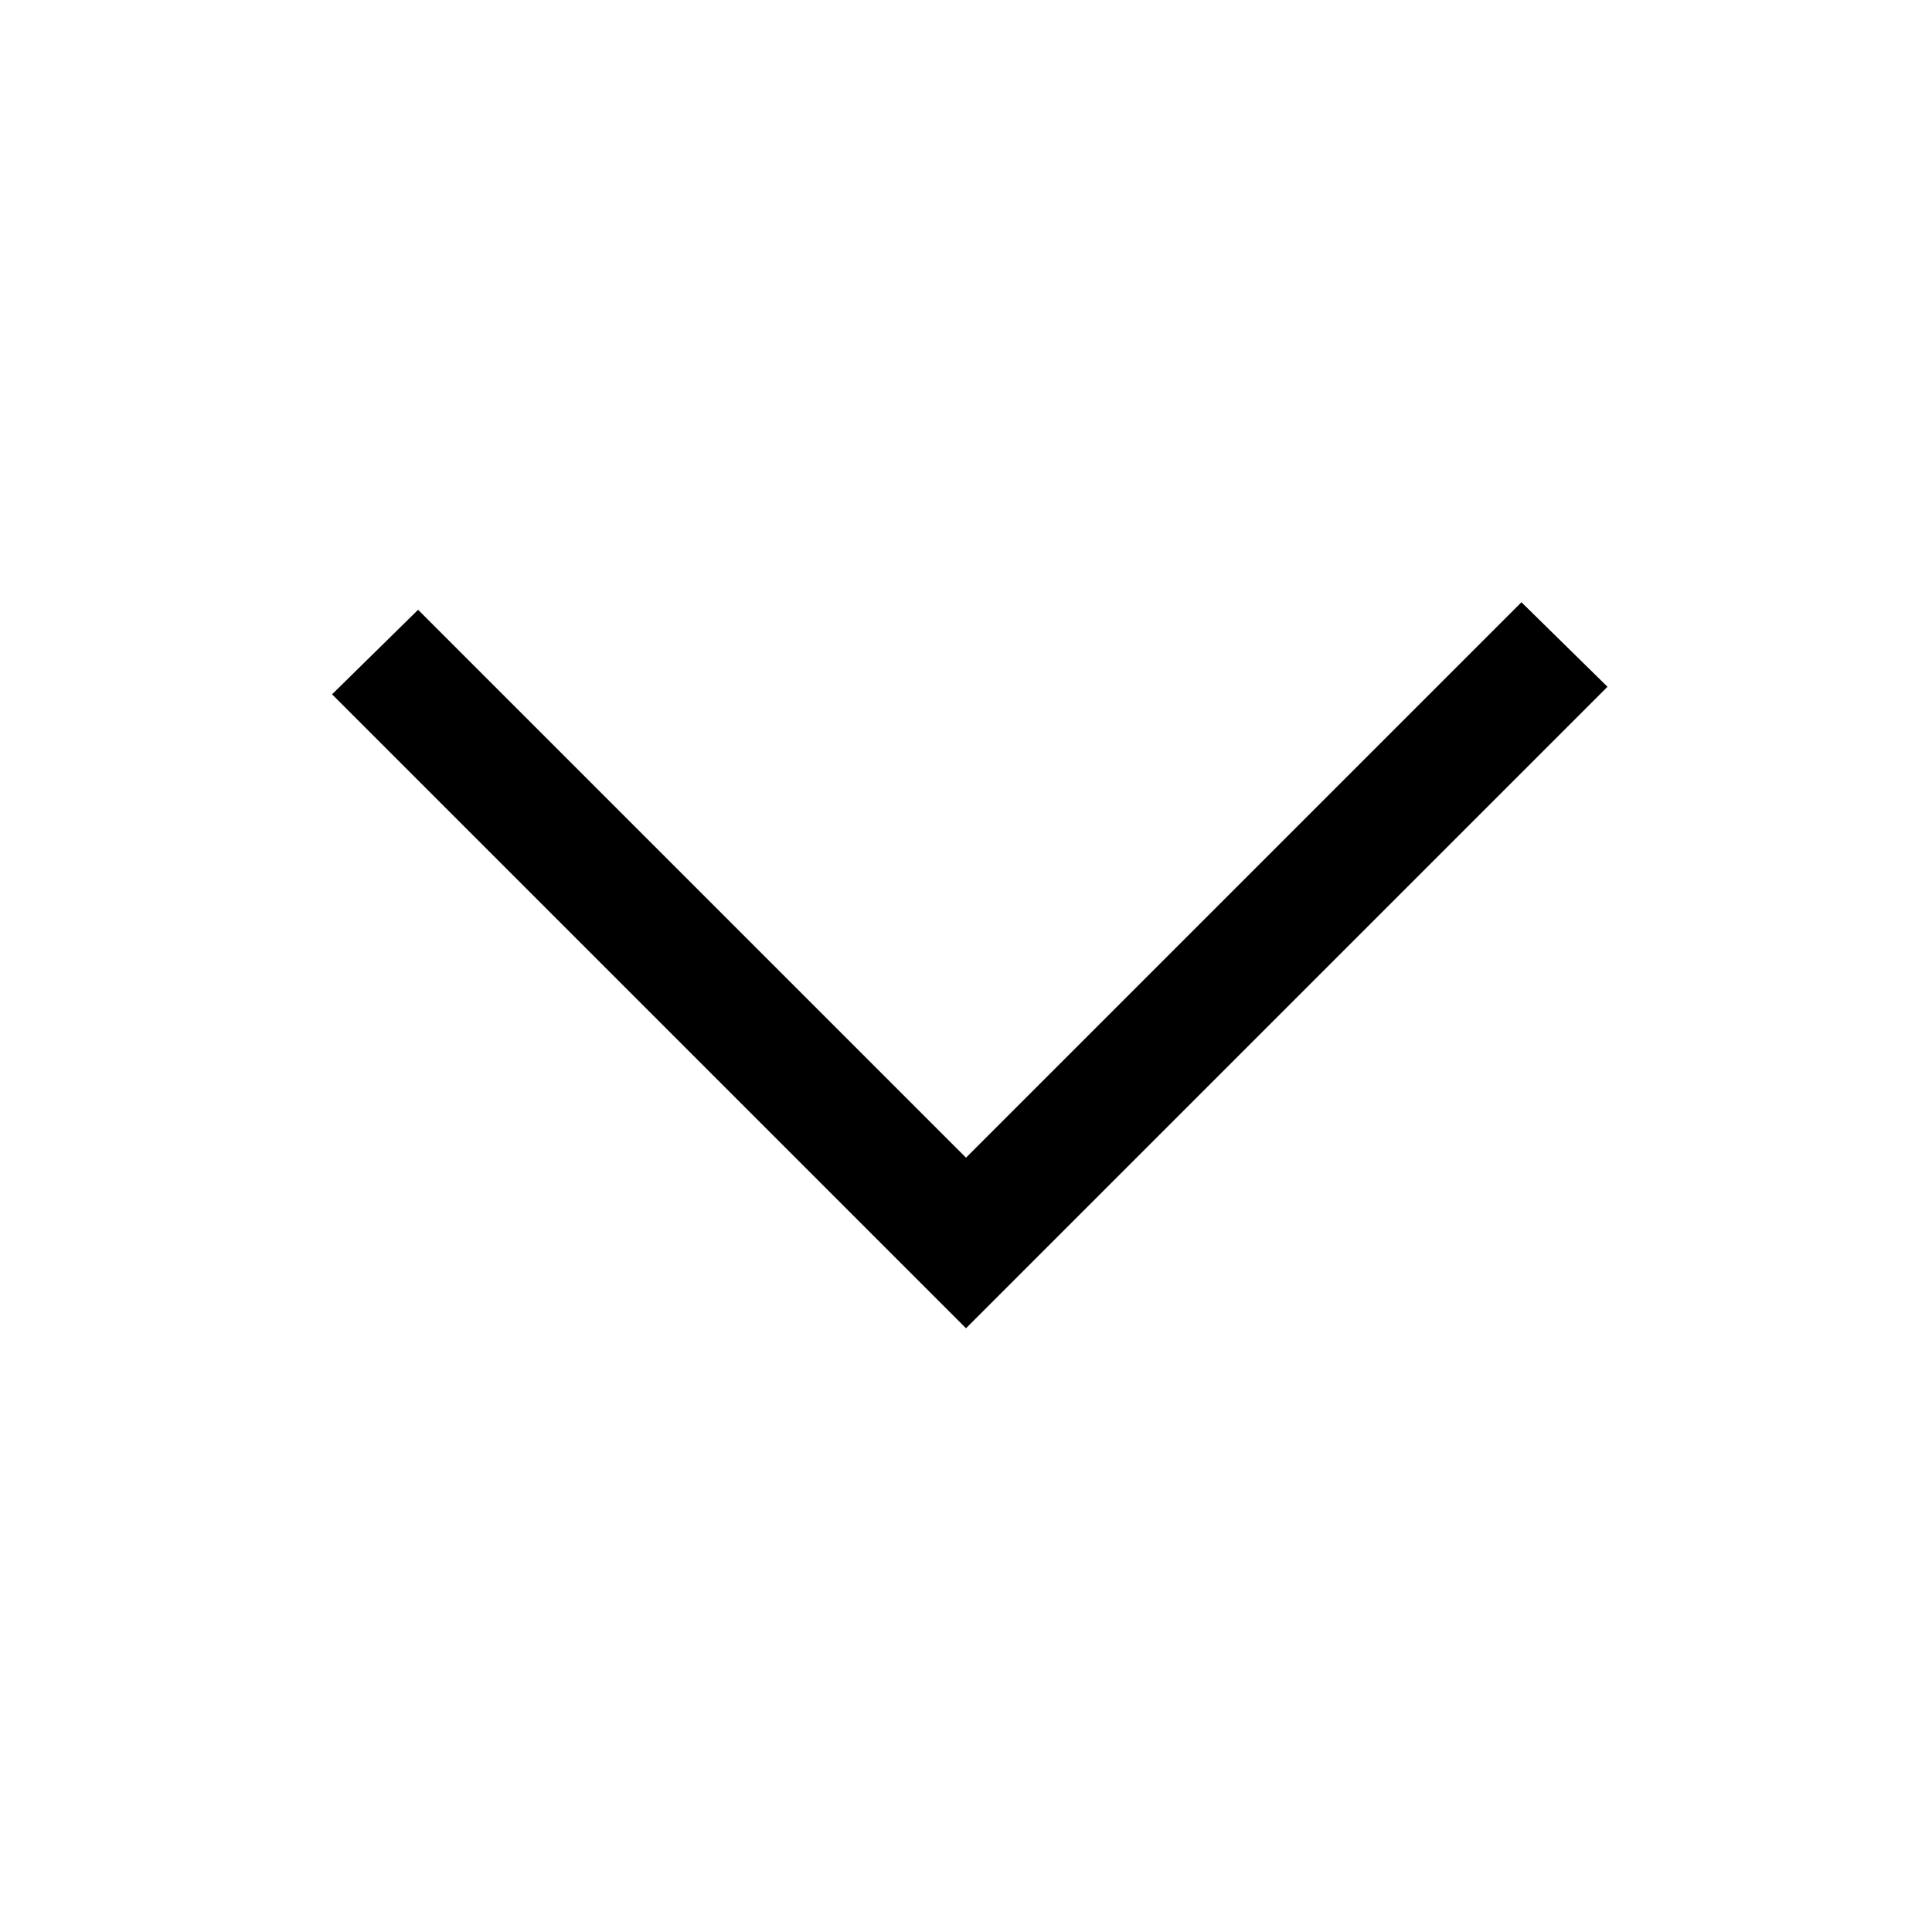
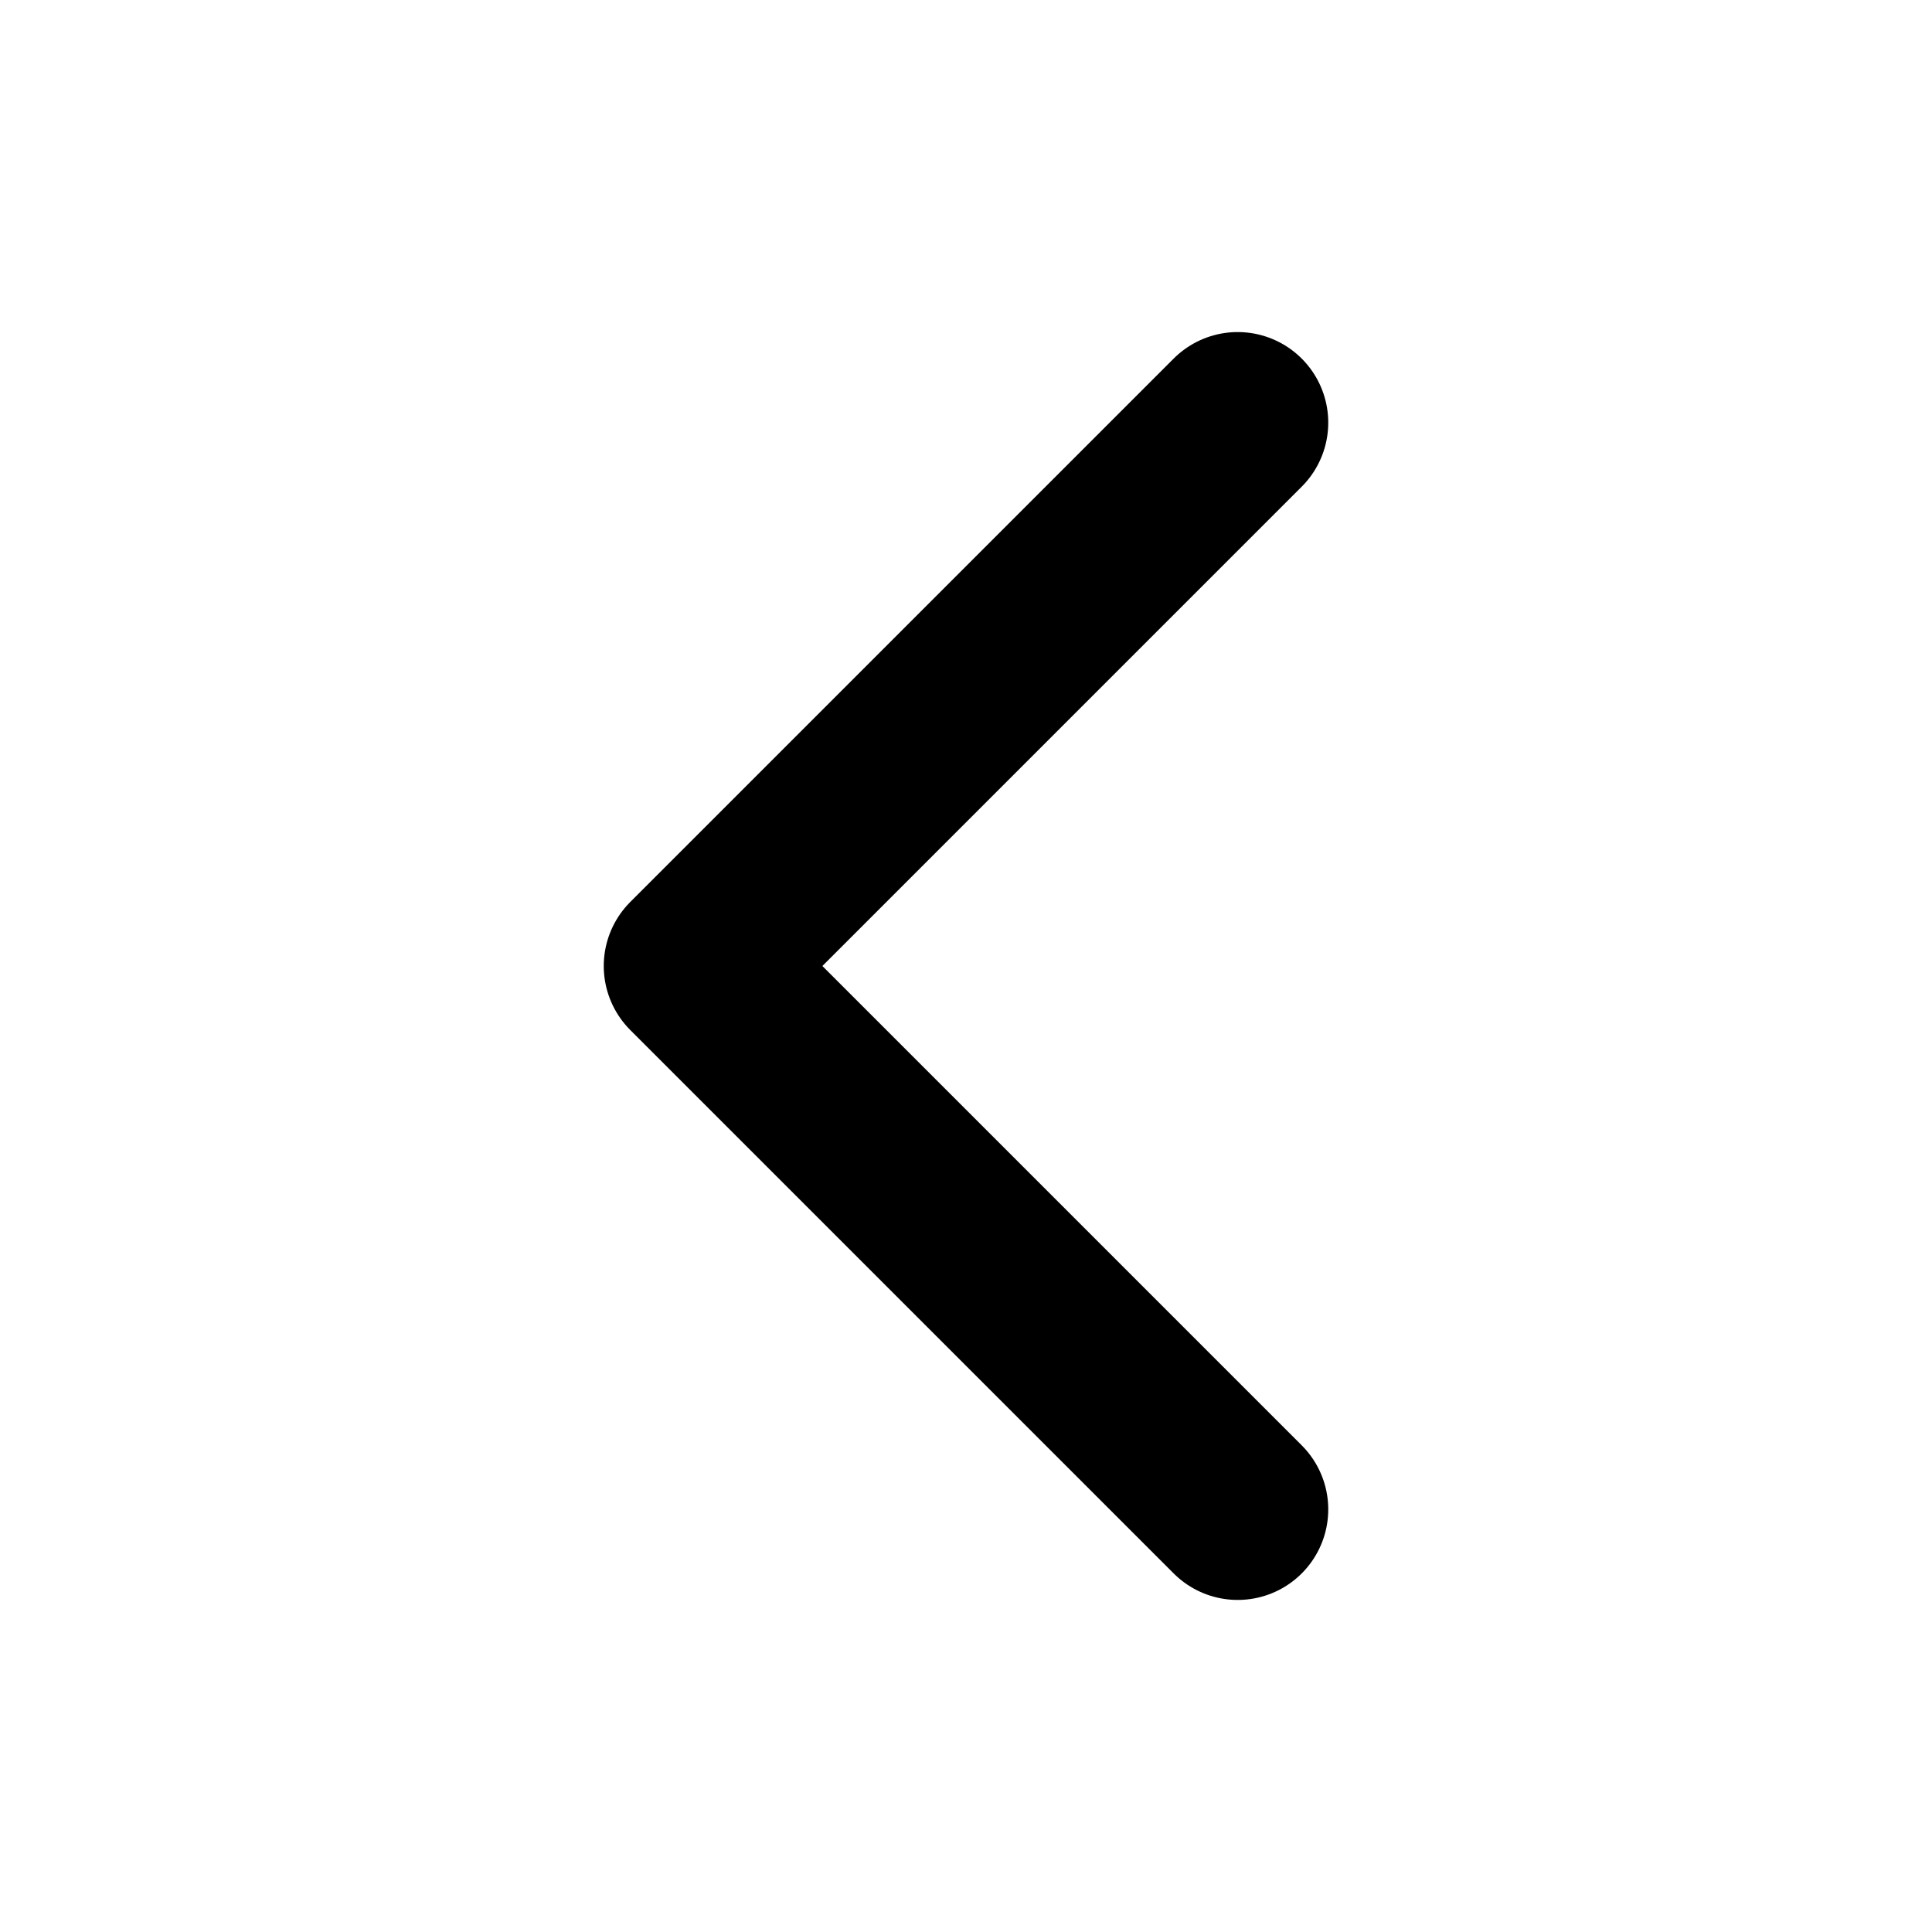
- <svg xmlns="http://www.w3.org/2000/svg" t="1672122187346" class="icon" viewBox="0 0 1024 1024" version="1.1" p-id="6246" width="64" height="64">
-   <path fill="currentColor" d="M806.4 319.2L512 613.6 221.6 323.2 176 368l290.4 290.4L512 704l45.6-45.6 294.4-294.4z" p-id="6247" />
+ <svg xmlns="http://www.w3.org/2000/svg" viewBox="0 0 512 512" data-v-5de898af="">
+   <path fill="none" stroke="currentColor" stroke-linecap="round" stroke-linejoin="round" stroke-width="48" d="M328 112L184 256l144 144" />
</svg>
